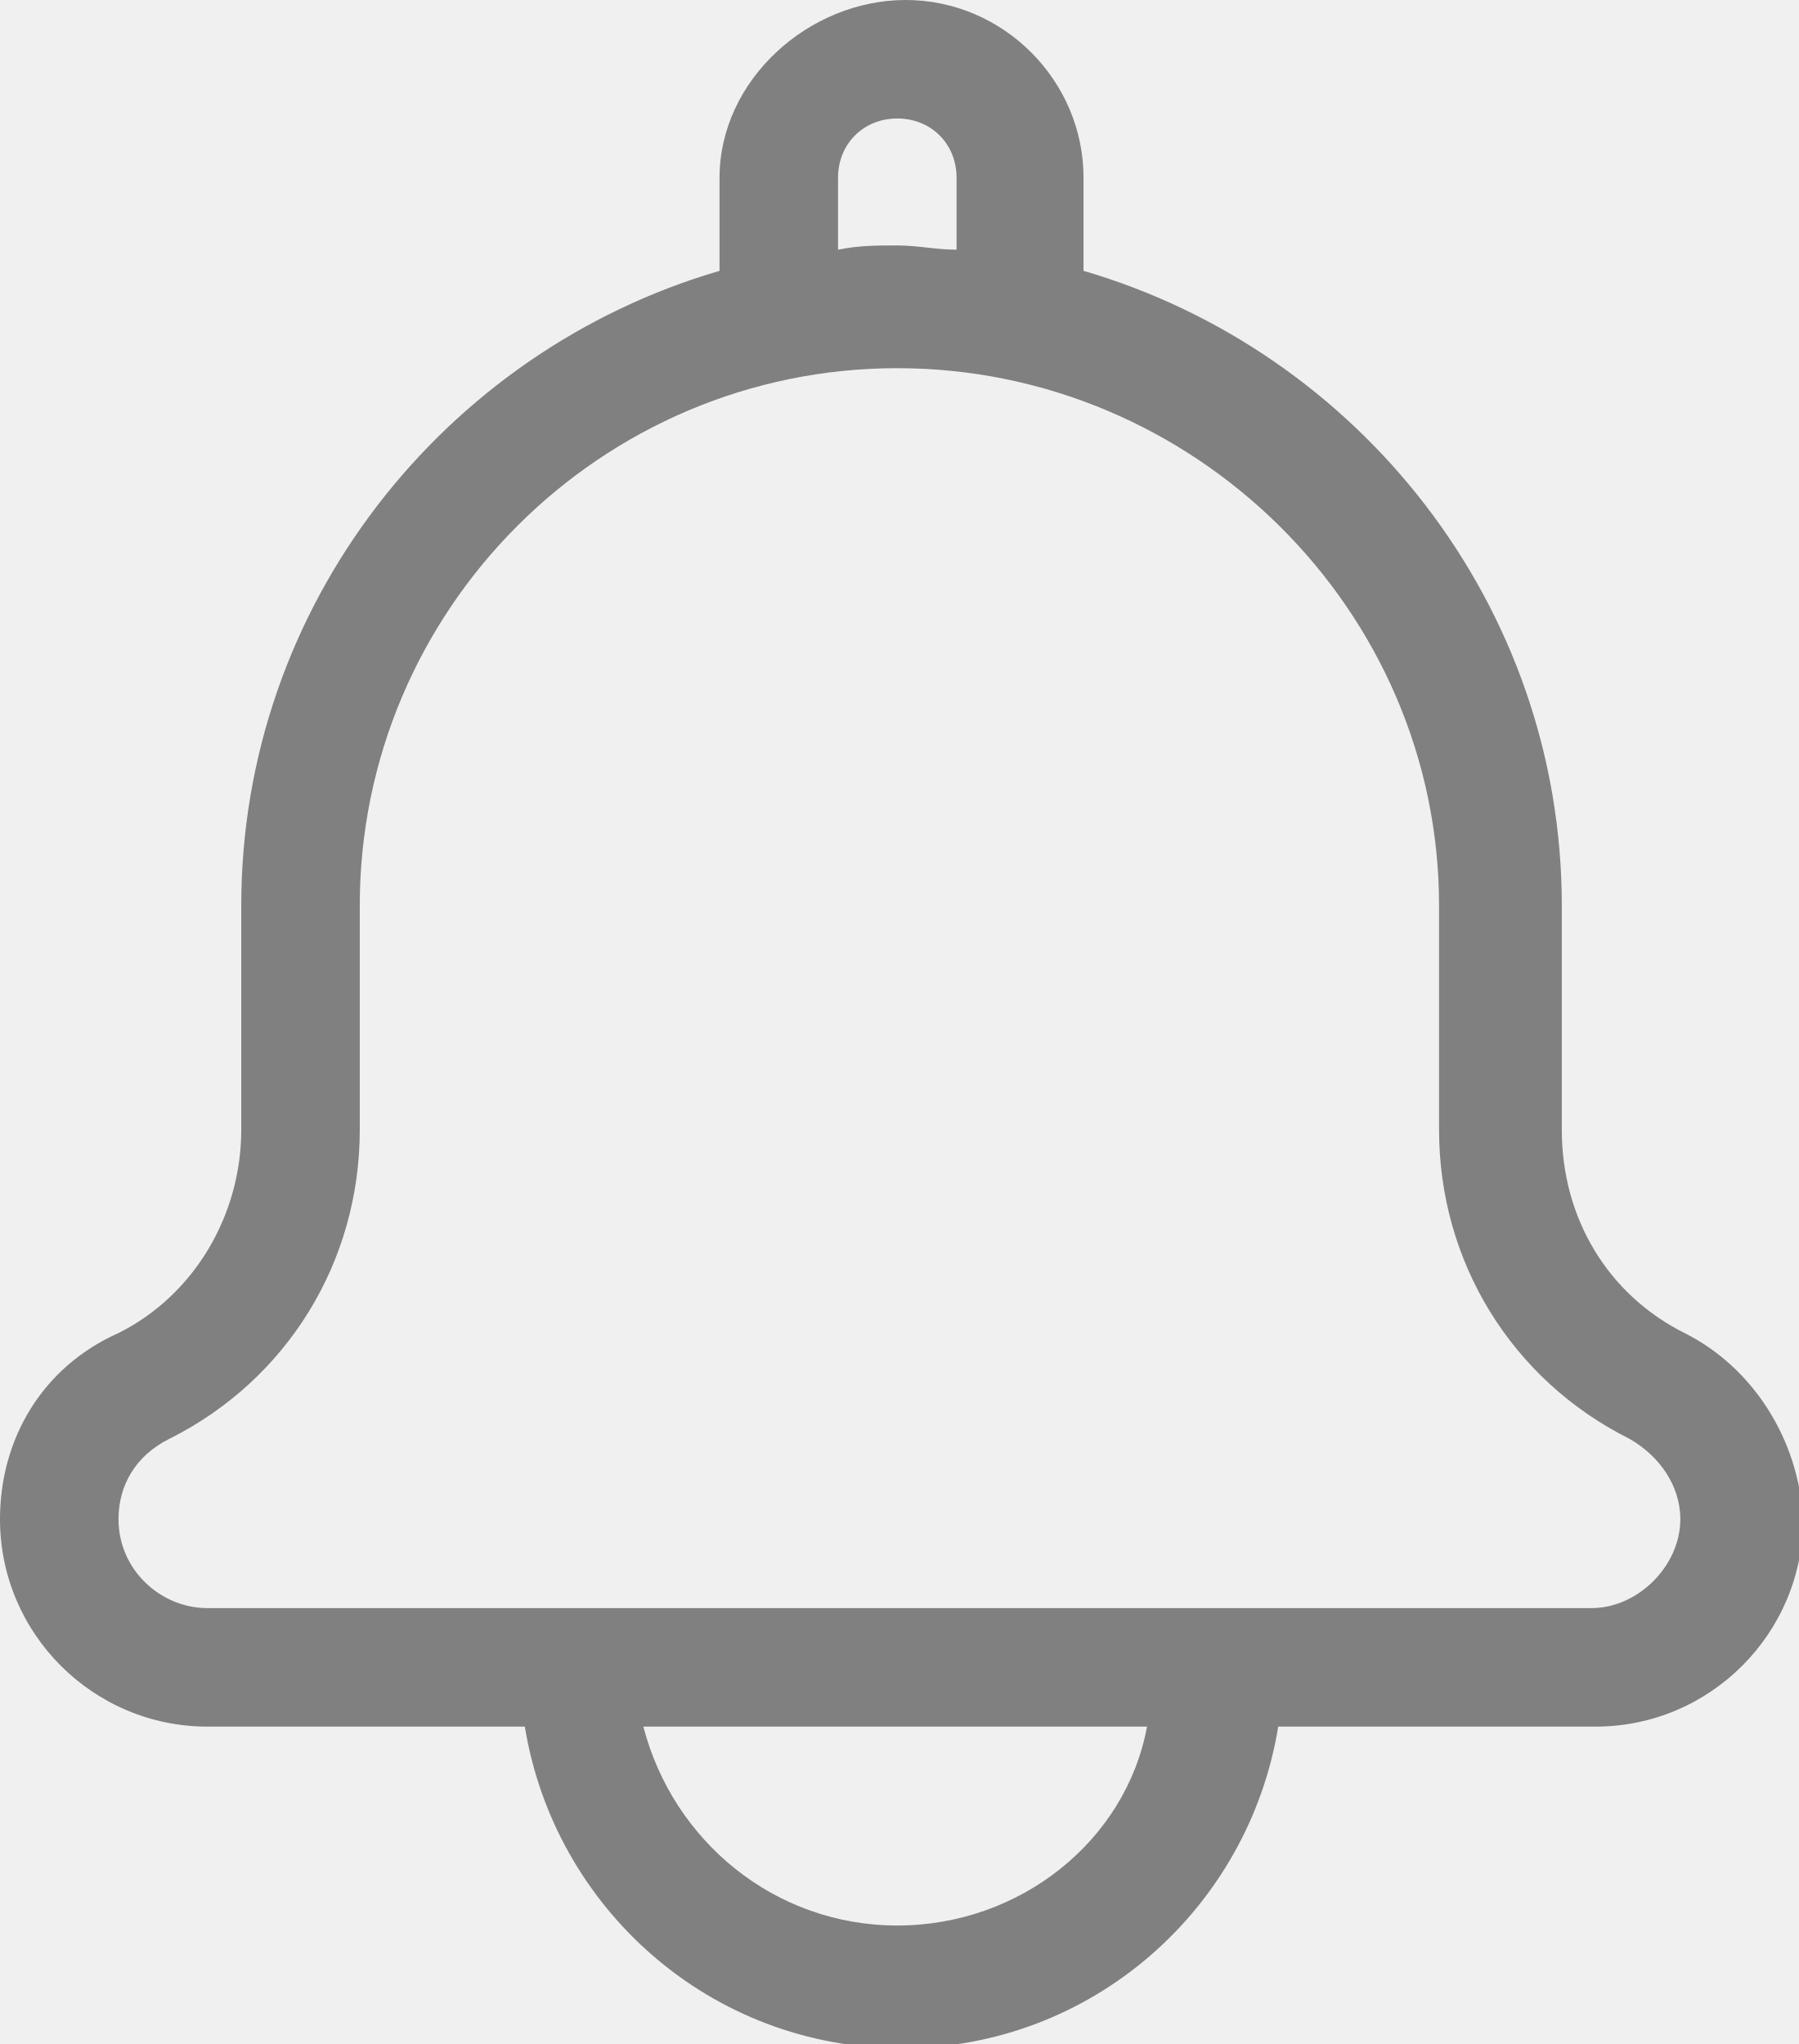
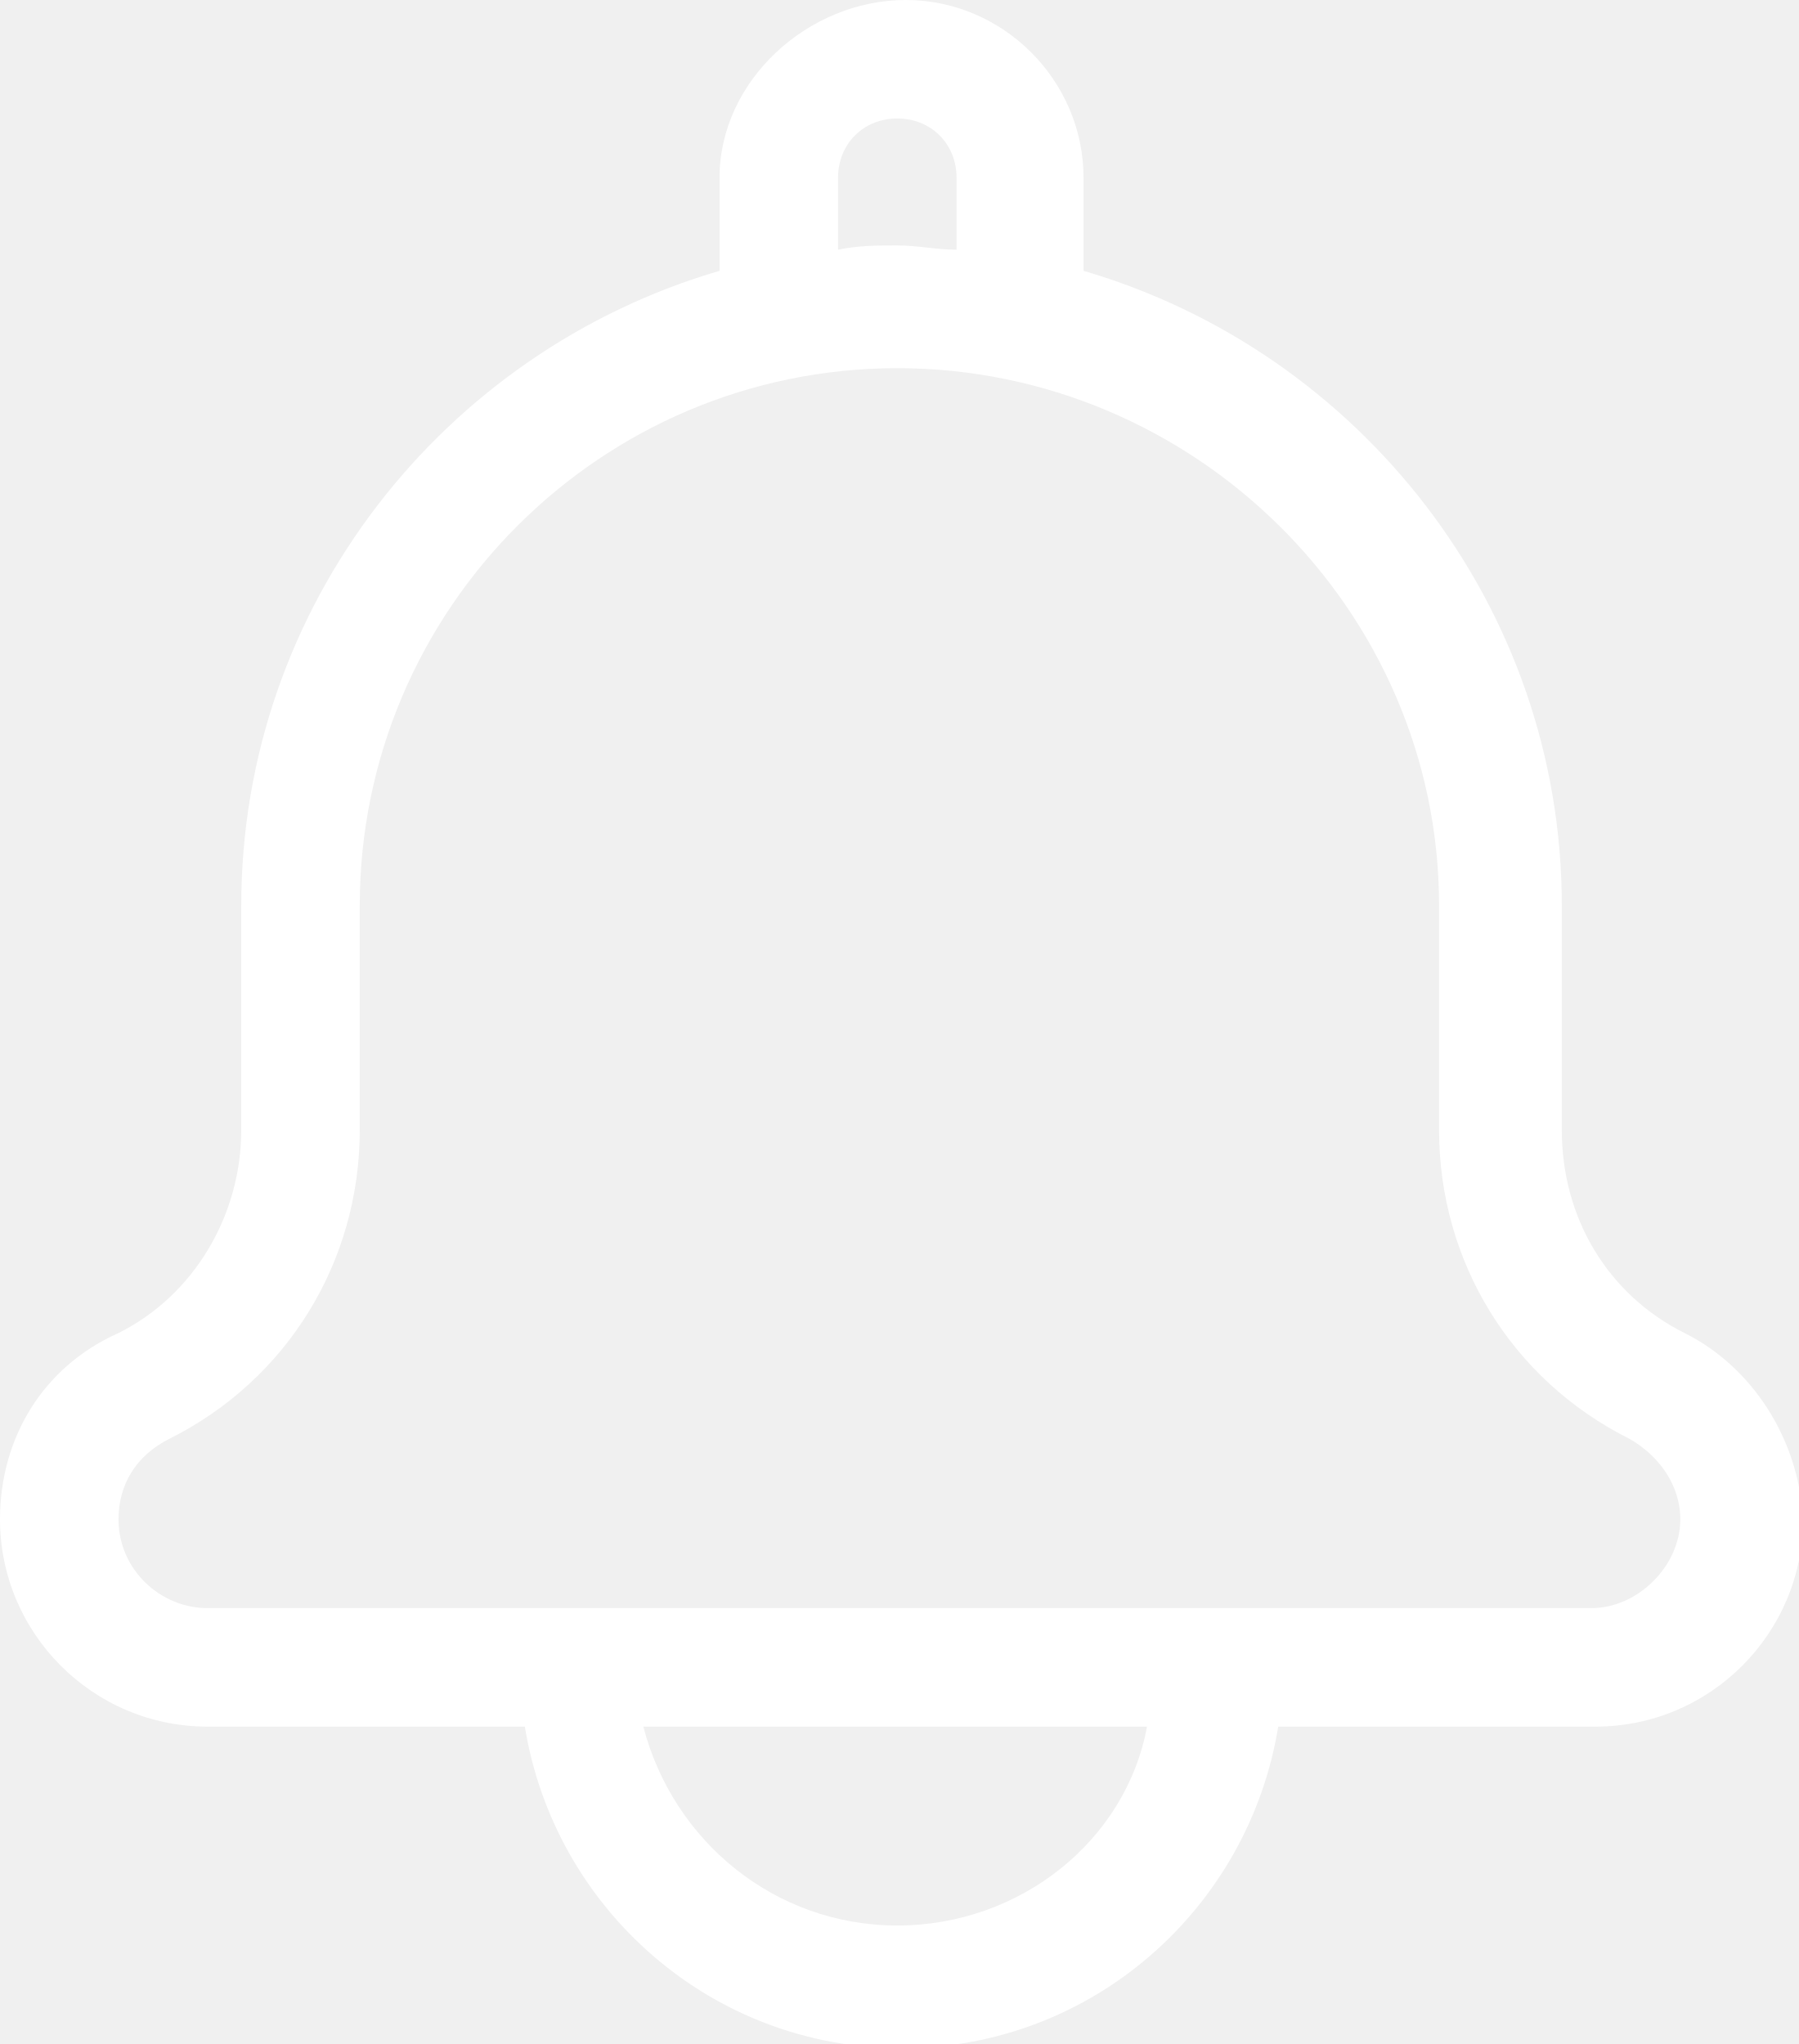
<svg xmlns="http://www.w3.org/2000/svg" version="1.1" id="Layer_1" x="0px" y="0px" viewBox="0 0 42.5 48.3" style="enable-background:new 0 0 42.5 48.3;" xml:space="preserve">
  <style type="text/css">
- 	.st0{fill:#808080;}
+ 	.st0{fill:#ffffff;}
</style>
  <g>
    <g>
      <path class="st0" d="M39.8,31.5c-1.8-0.9-2.9-2.7-2.9-4.8v-5.3c0-7.1-4.8-13.1-11.3-15V4.2c0-2.3-1.9-4.2-4.2-4.2S17,1.9,17,4.2    v2.2c-6.5,1.9-11.3,7.9-11.3,15v5.3c0,2-1.1,3.9-2.9,4.8C1,32.3,0,34,0,35.9c0,2.7,2.2,4.9,4.9,4.9h7.5c0.7,4.3,4.4,7.6,8.9,7.6    c4.5,0,8.2-3.3,8.9-7.6h7.5c2.7,0,4.9-2.2,4.9-4.9C42.5,34,41.4,32.3,39.8,31.5L39.8,31.5z M19.8,4.2c0-0.8,0.6-1.4,1.4-1.4    c0.8,0,1.4,0.6,1.4,1.4v1.7c-0.5,0-0.9-0.1-1.4-0.1s-0.9,0-1.4,0.1V4.2z M21.2,45.5c-2.9,0-5.3-2-6-4.7h11.9    C26.6,43.5,24.1,45.5,21.2,45.5L21.2,45.5z M37.6,38H4.9c-1.1,0-2.1-0.9-2.1-2.1c0-0.8,0.4-1.5,1.2-1.9c2.8-1.4,4.5-4.2,4.5-7.3    v-5.3c0-7,5.7-12.7,12.7-12.7S34,14.4,34,21.4v5.3c0,3.1,1.7,5.9,4.5,7.3c0.7,0.4,1.2,1.1,1.2,1.9C39.7,37,38.7,38,37.6,38z" />
    </g>
  </g>
</svg>
